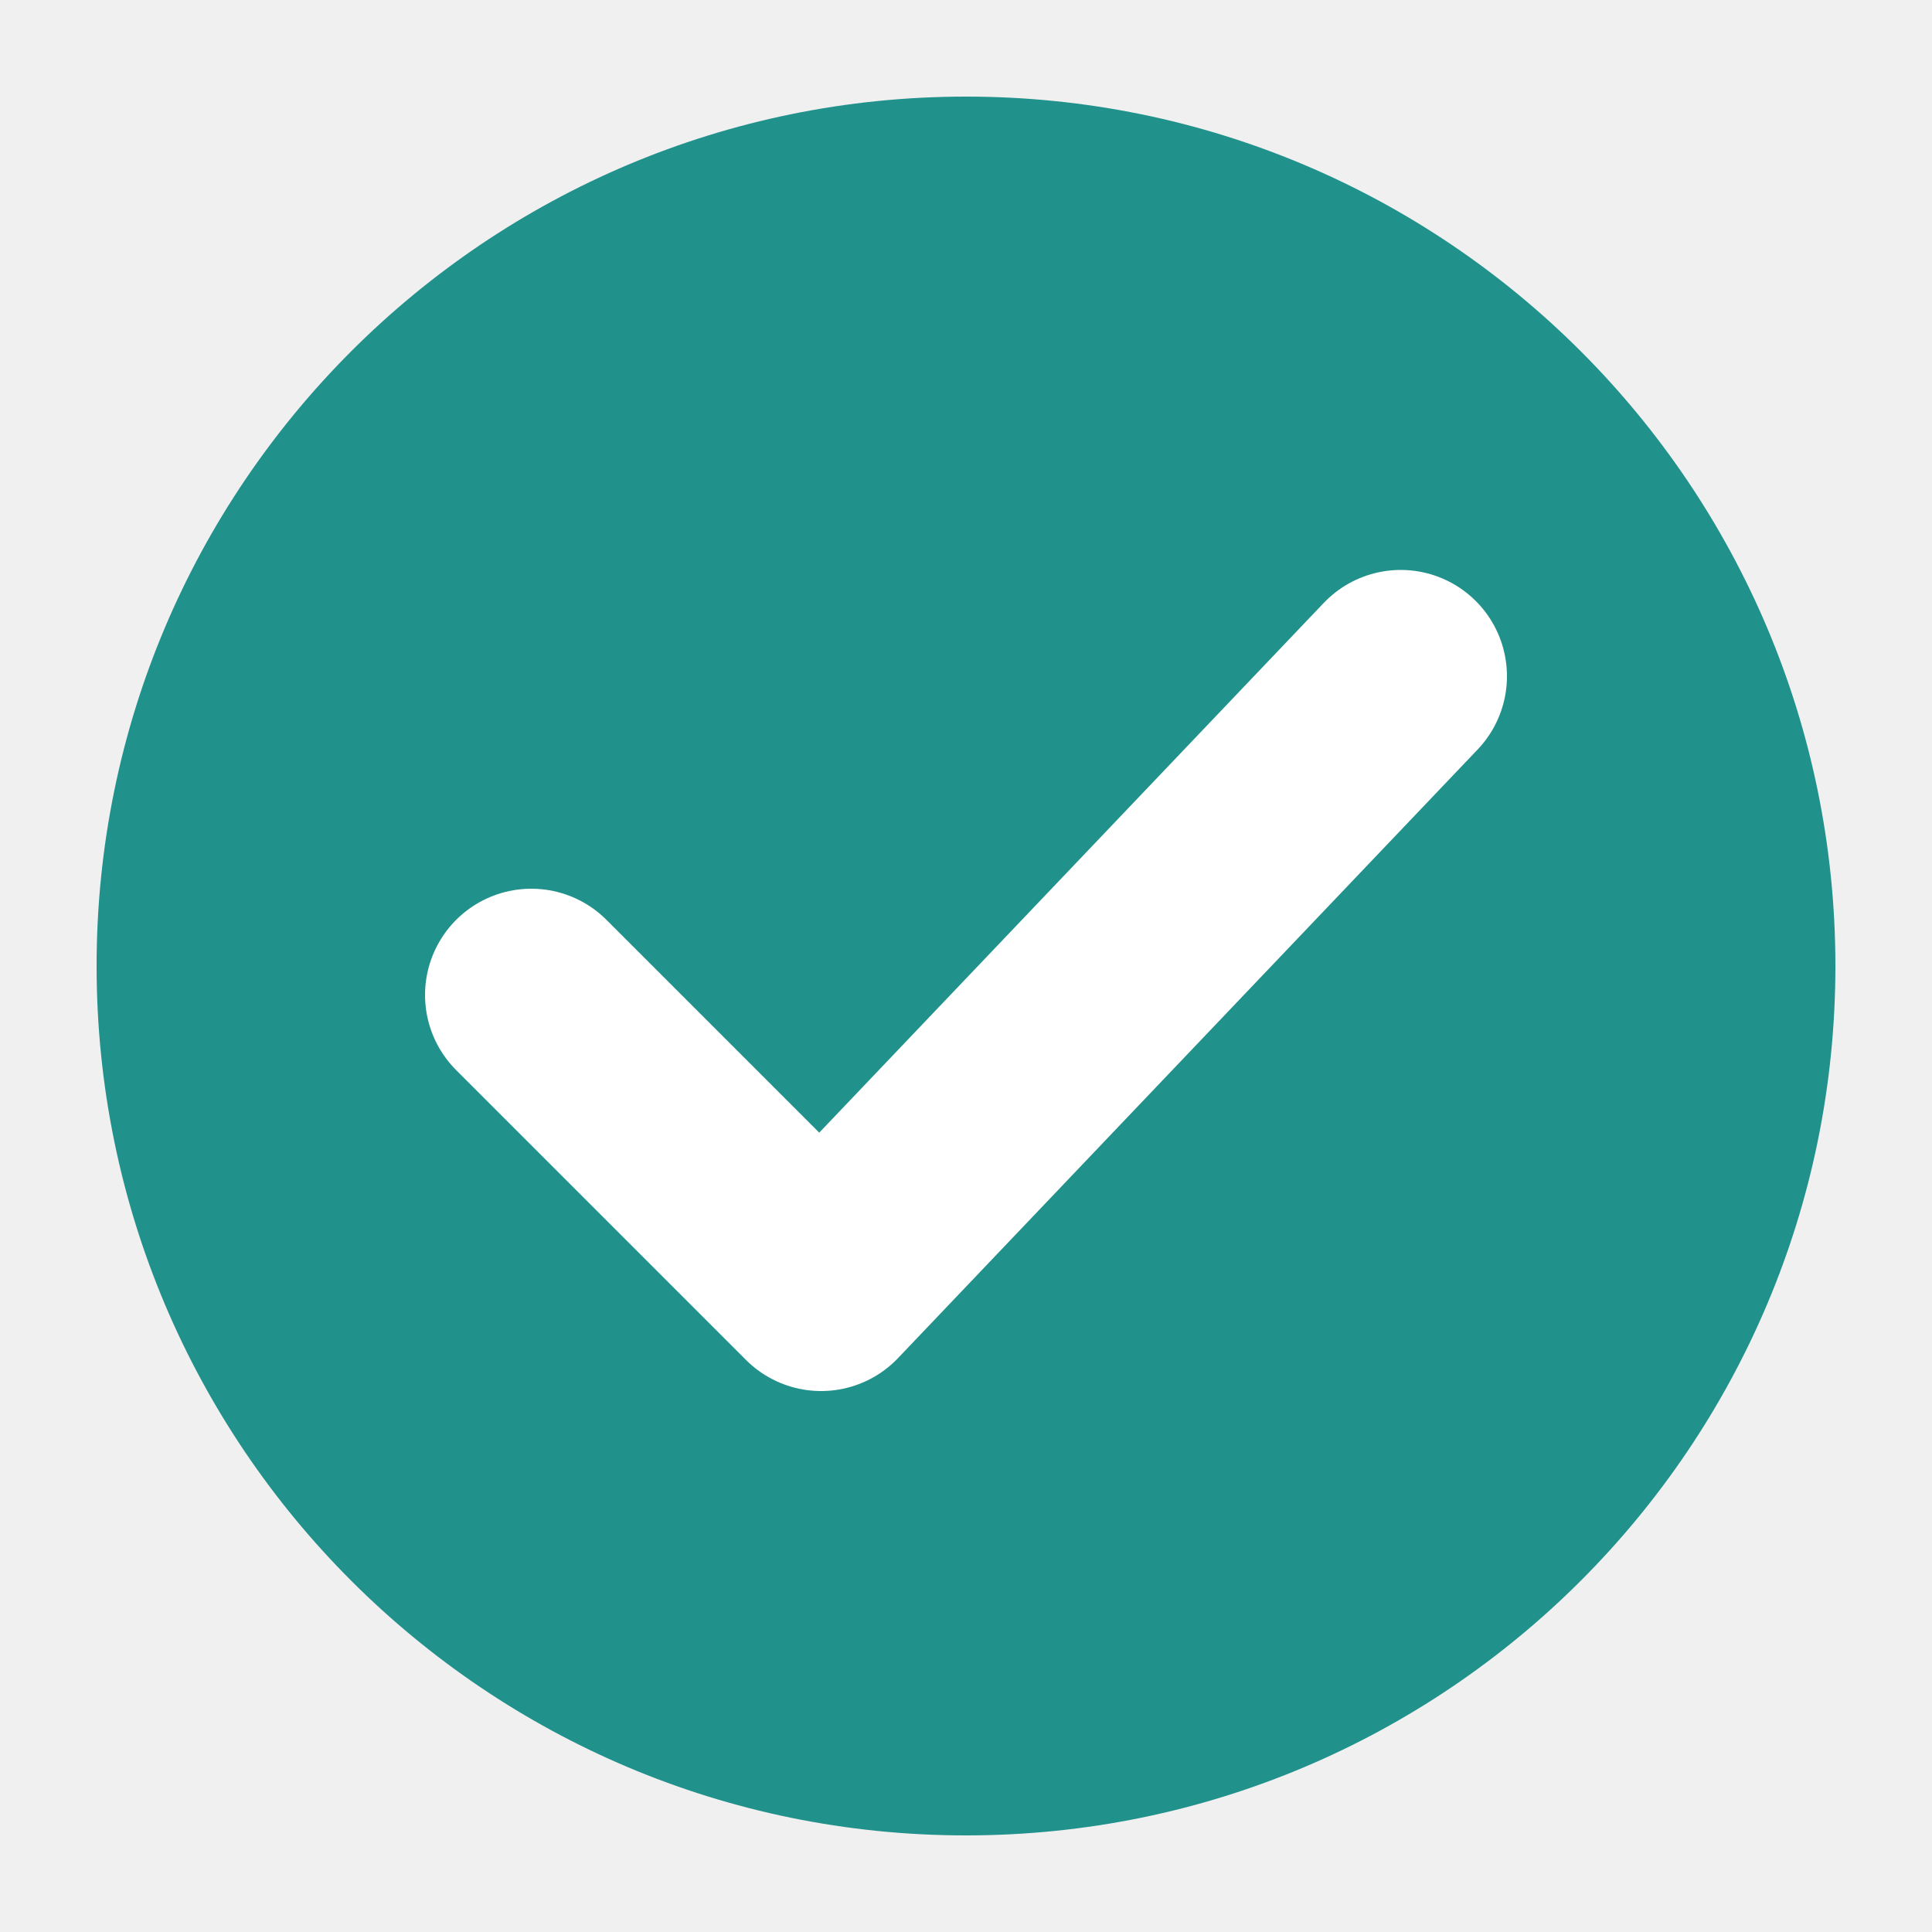
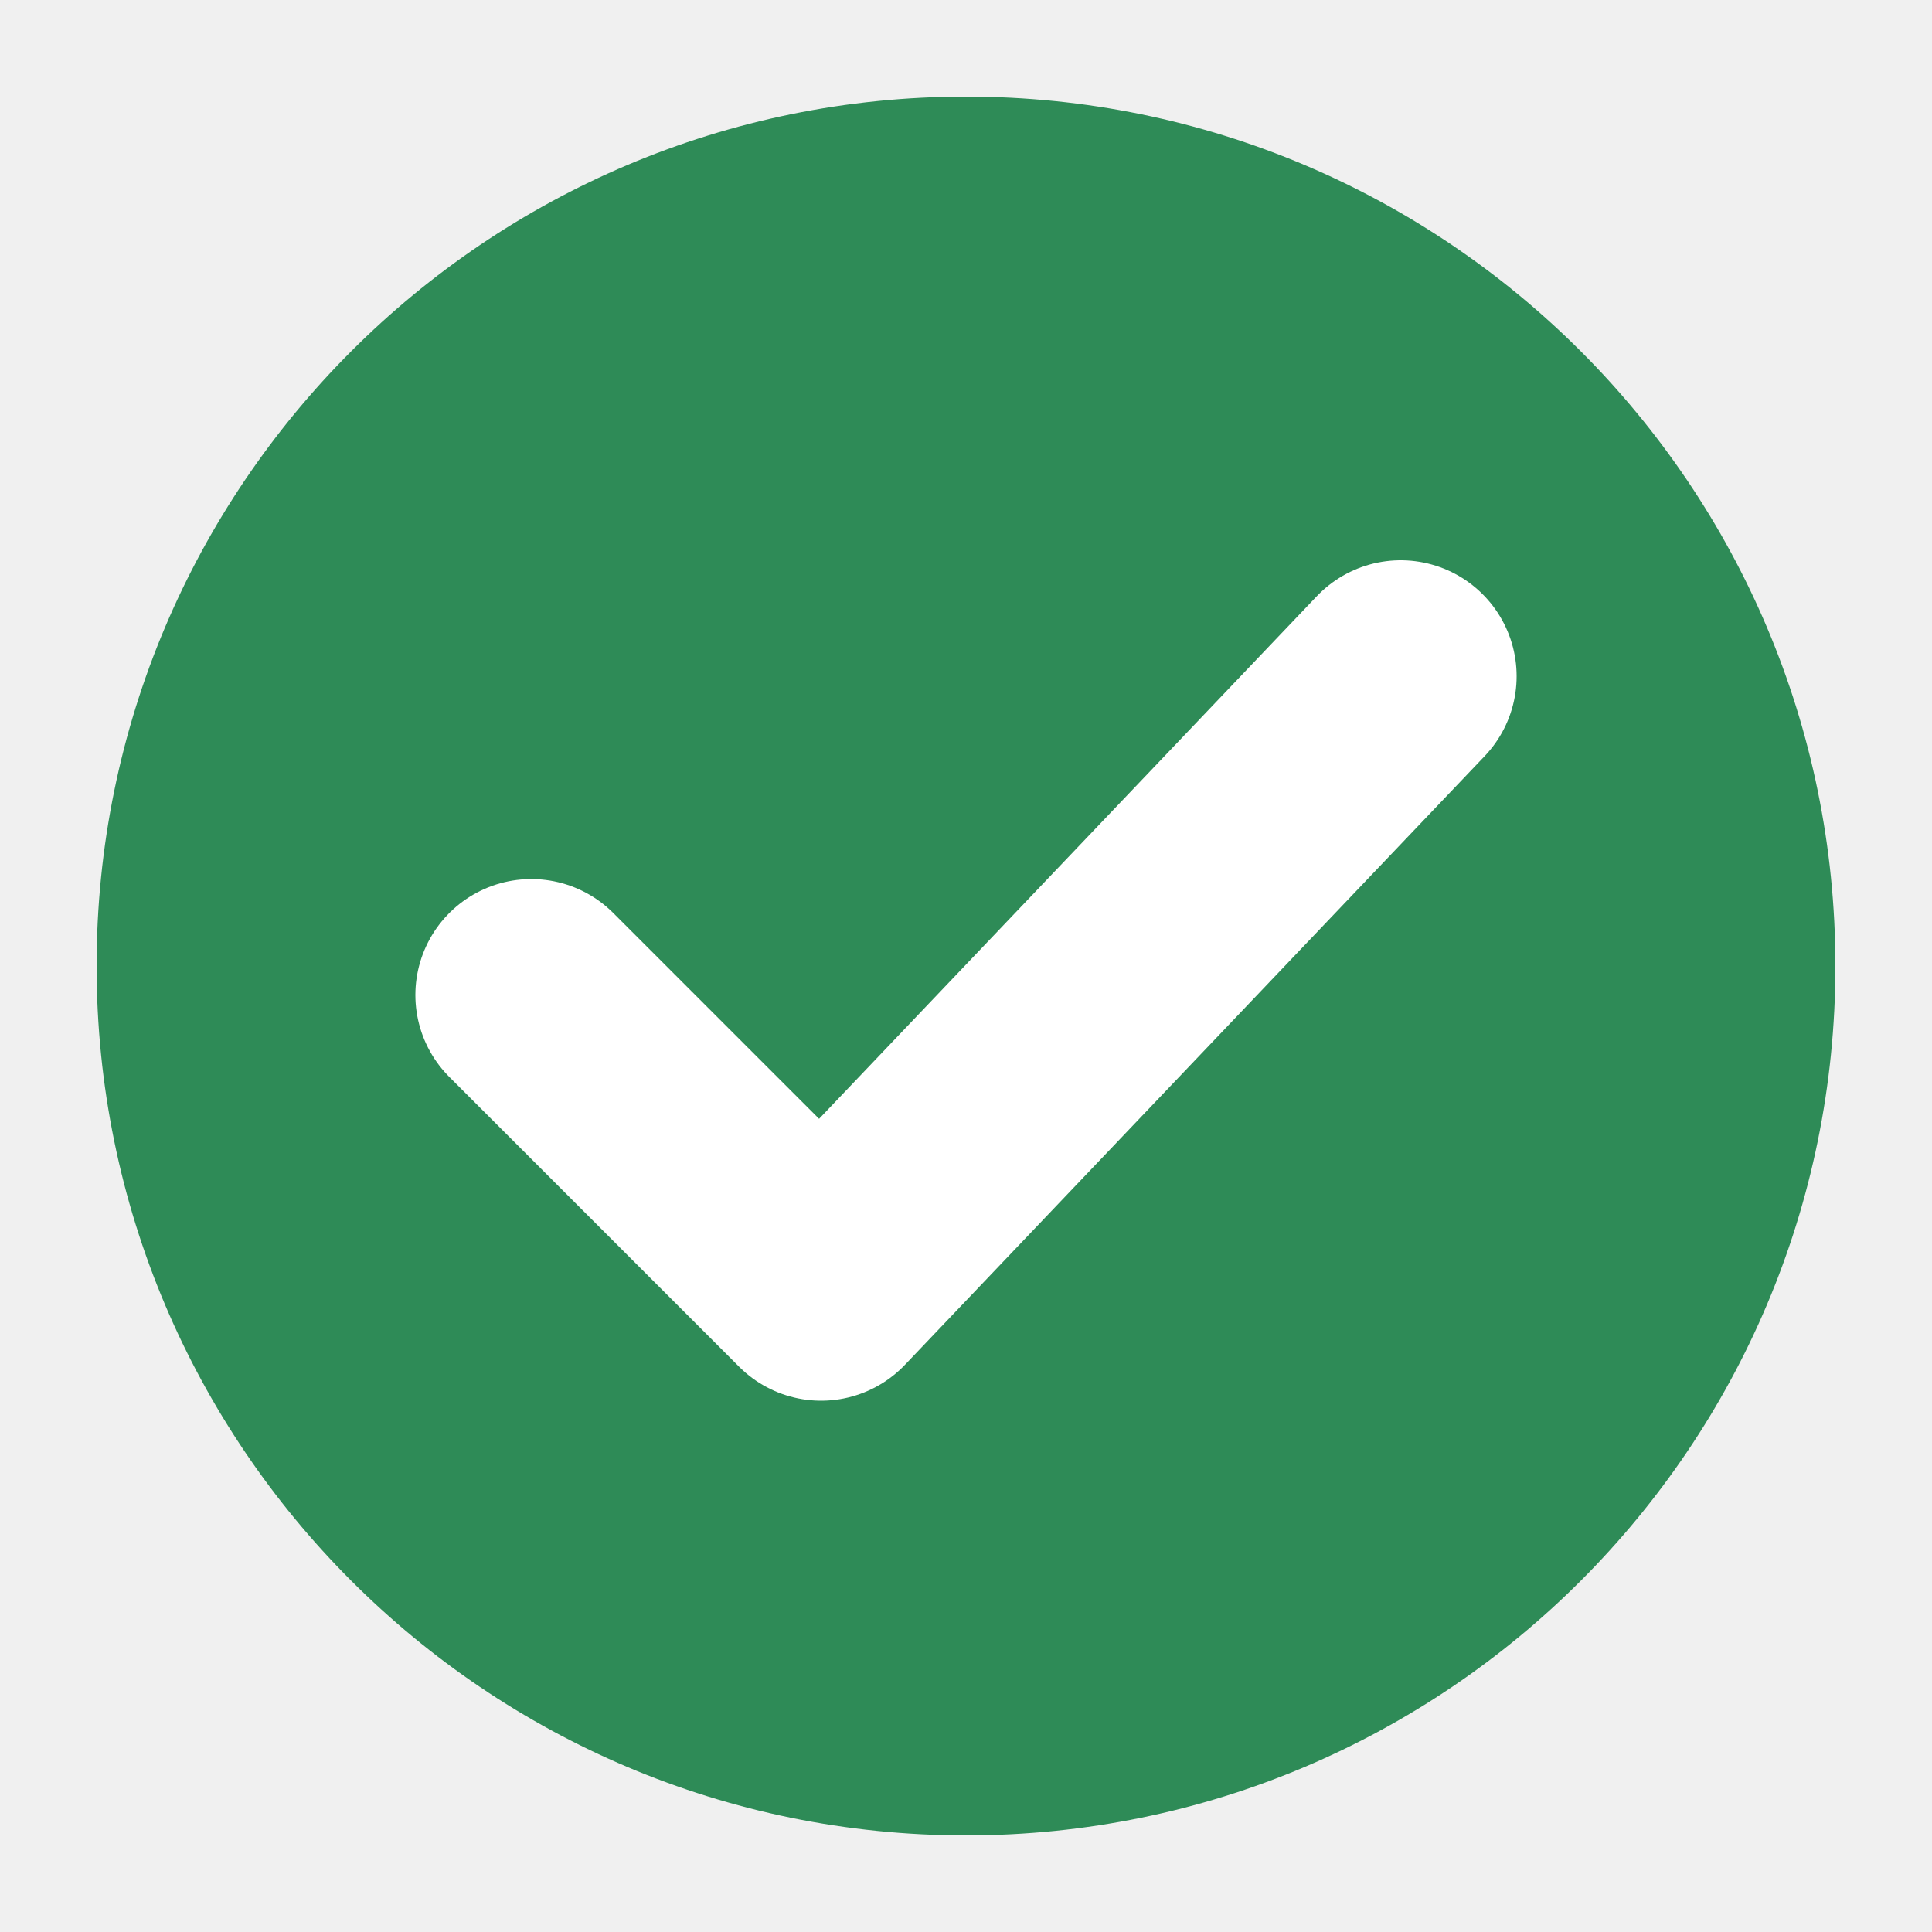
<svg xmlns="http://www.w3.org/2000/svg" viewBox="0 0 20 20">
-   <circle cx="10" cy="10" r="9" fill="#21918C" />
-   <path d="M5.5 10.3l3 3 6-6.3" fill="none" stroke="#fff" stroke-width="2.2" stroke-linecap="round" stroke-linejoin="round" />
+   <circle cx="10" cy="10" r="9" fill="#2E8B57" />
+   <path d="M5.5 10.3l3 3 6-6.3" fill="none" stroke="#fff" stroke-width="2.4" stroke-linecap="round" stroke-linejoin="round" />
</svg>
